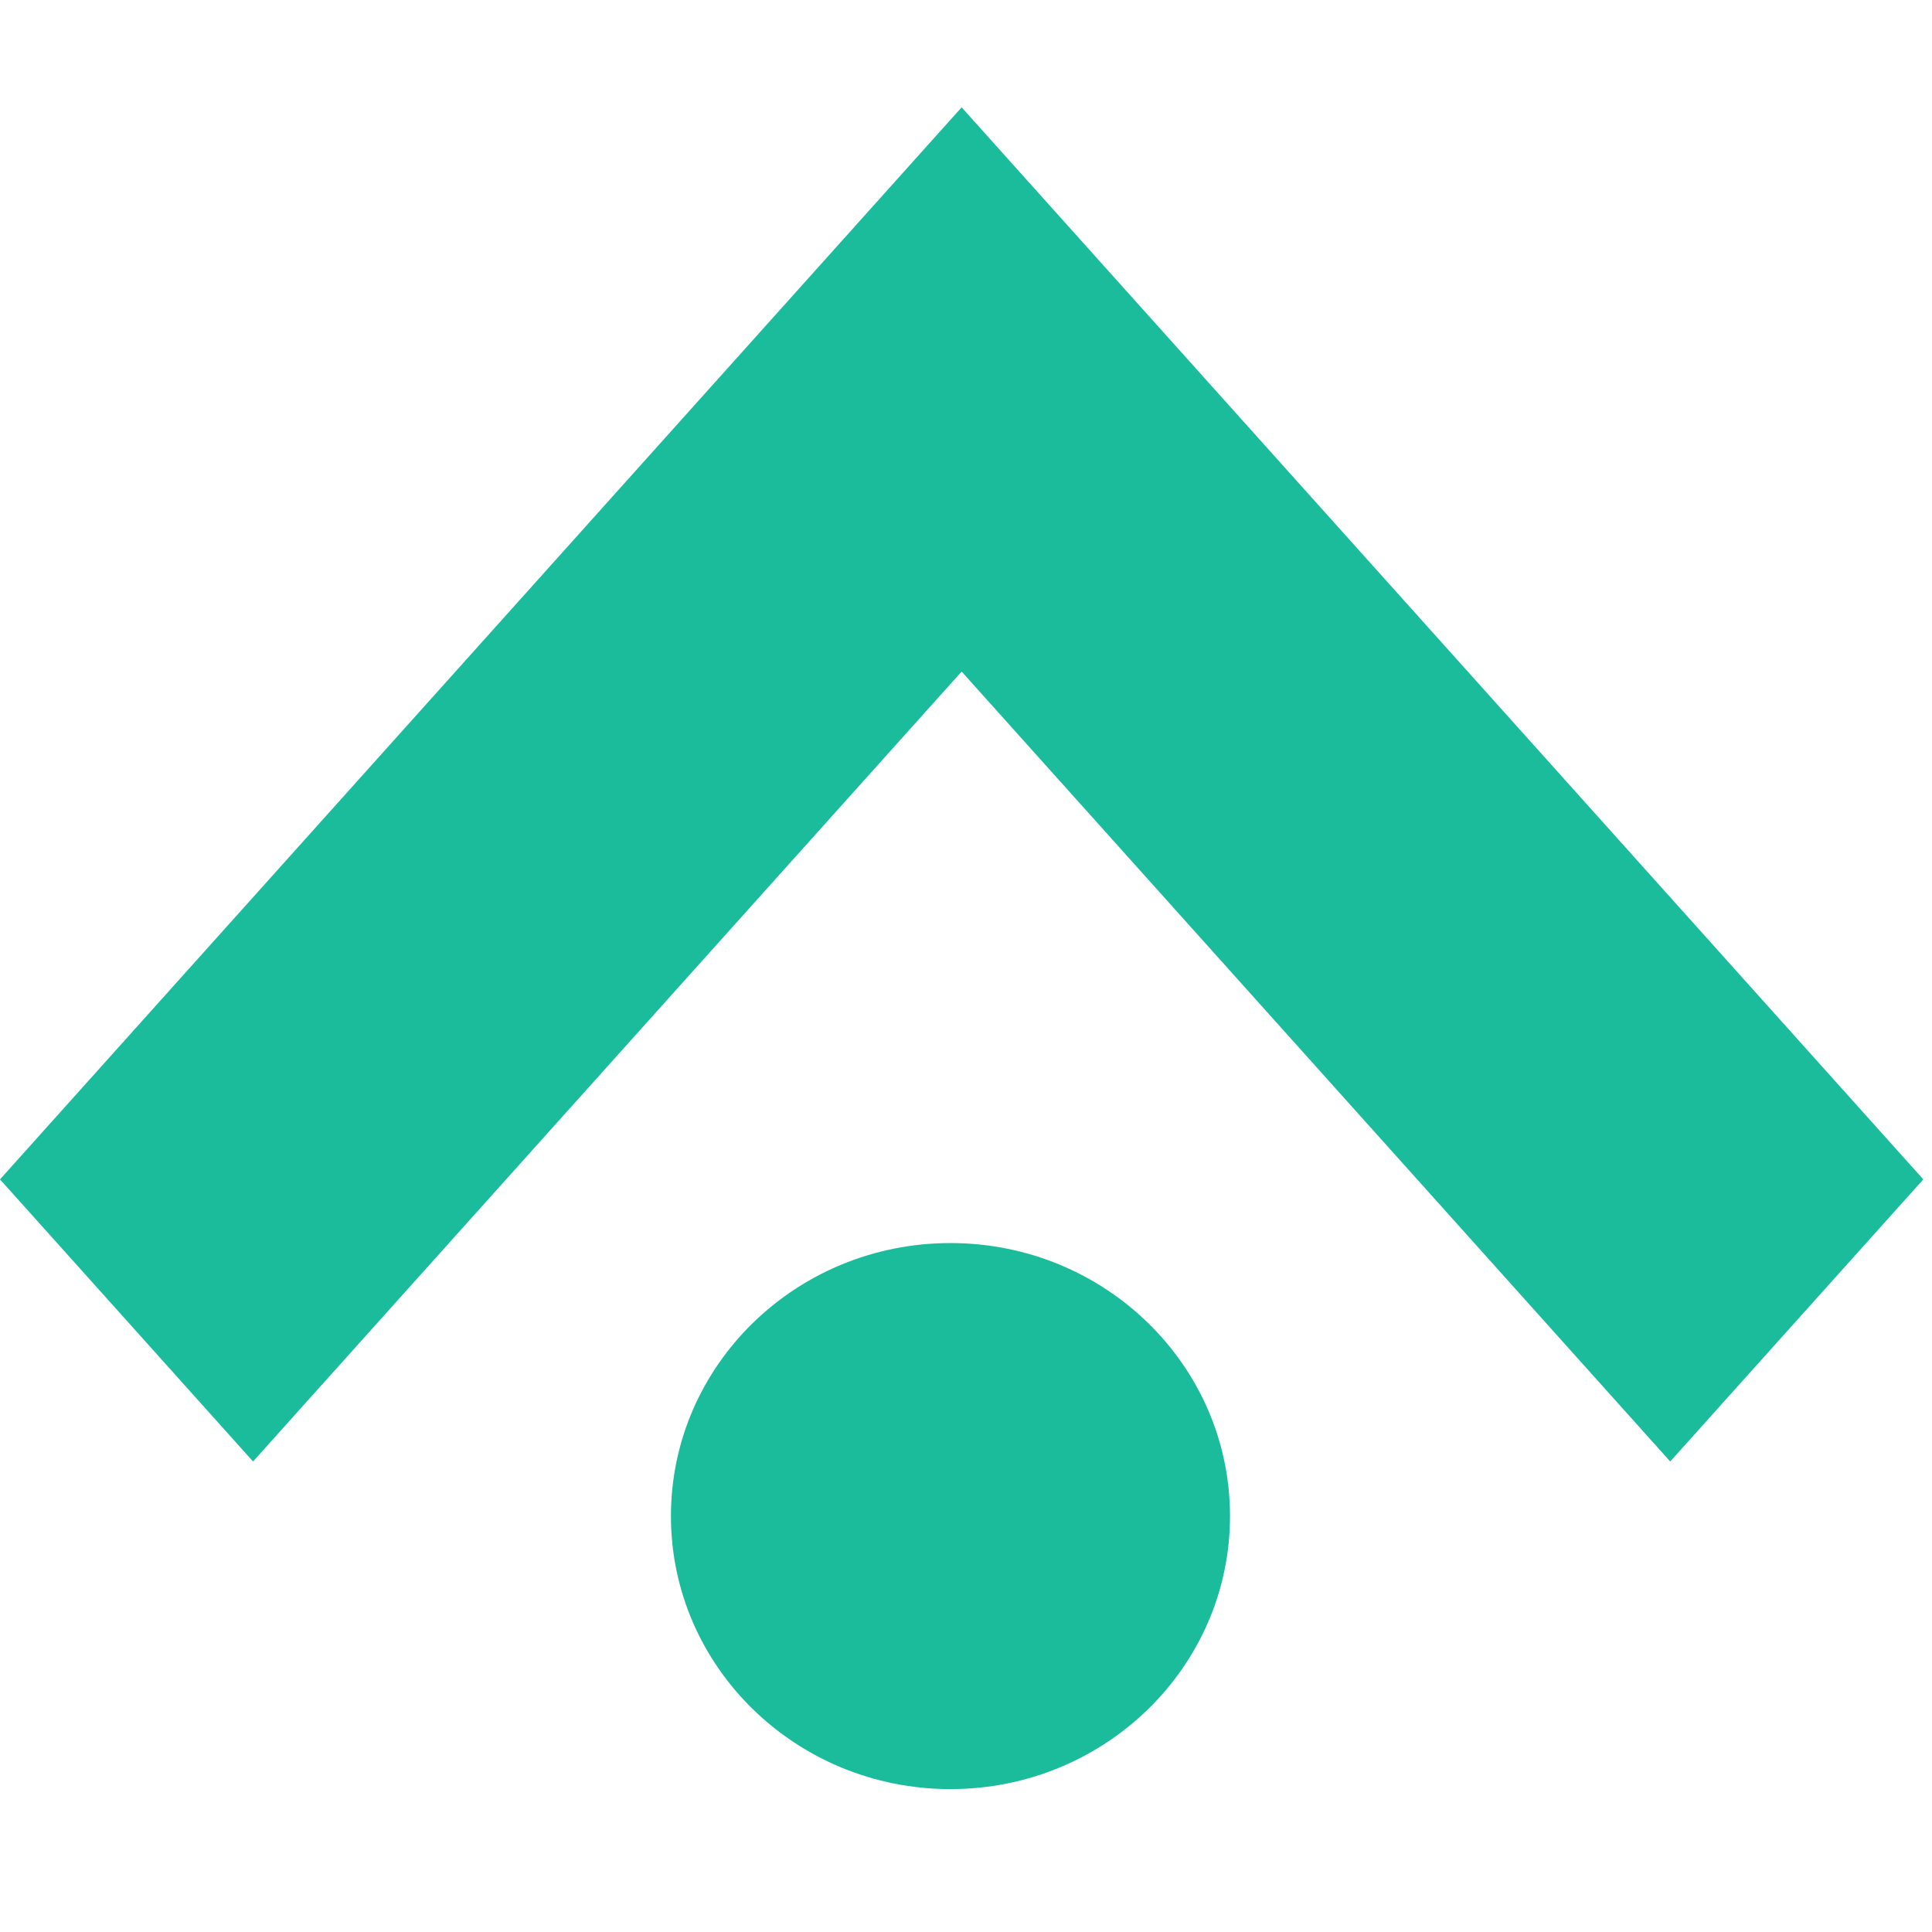
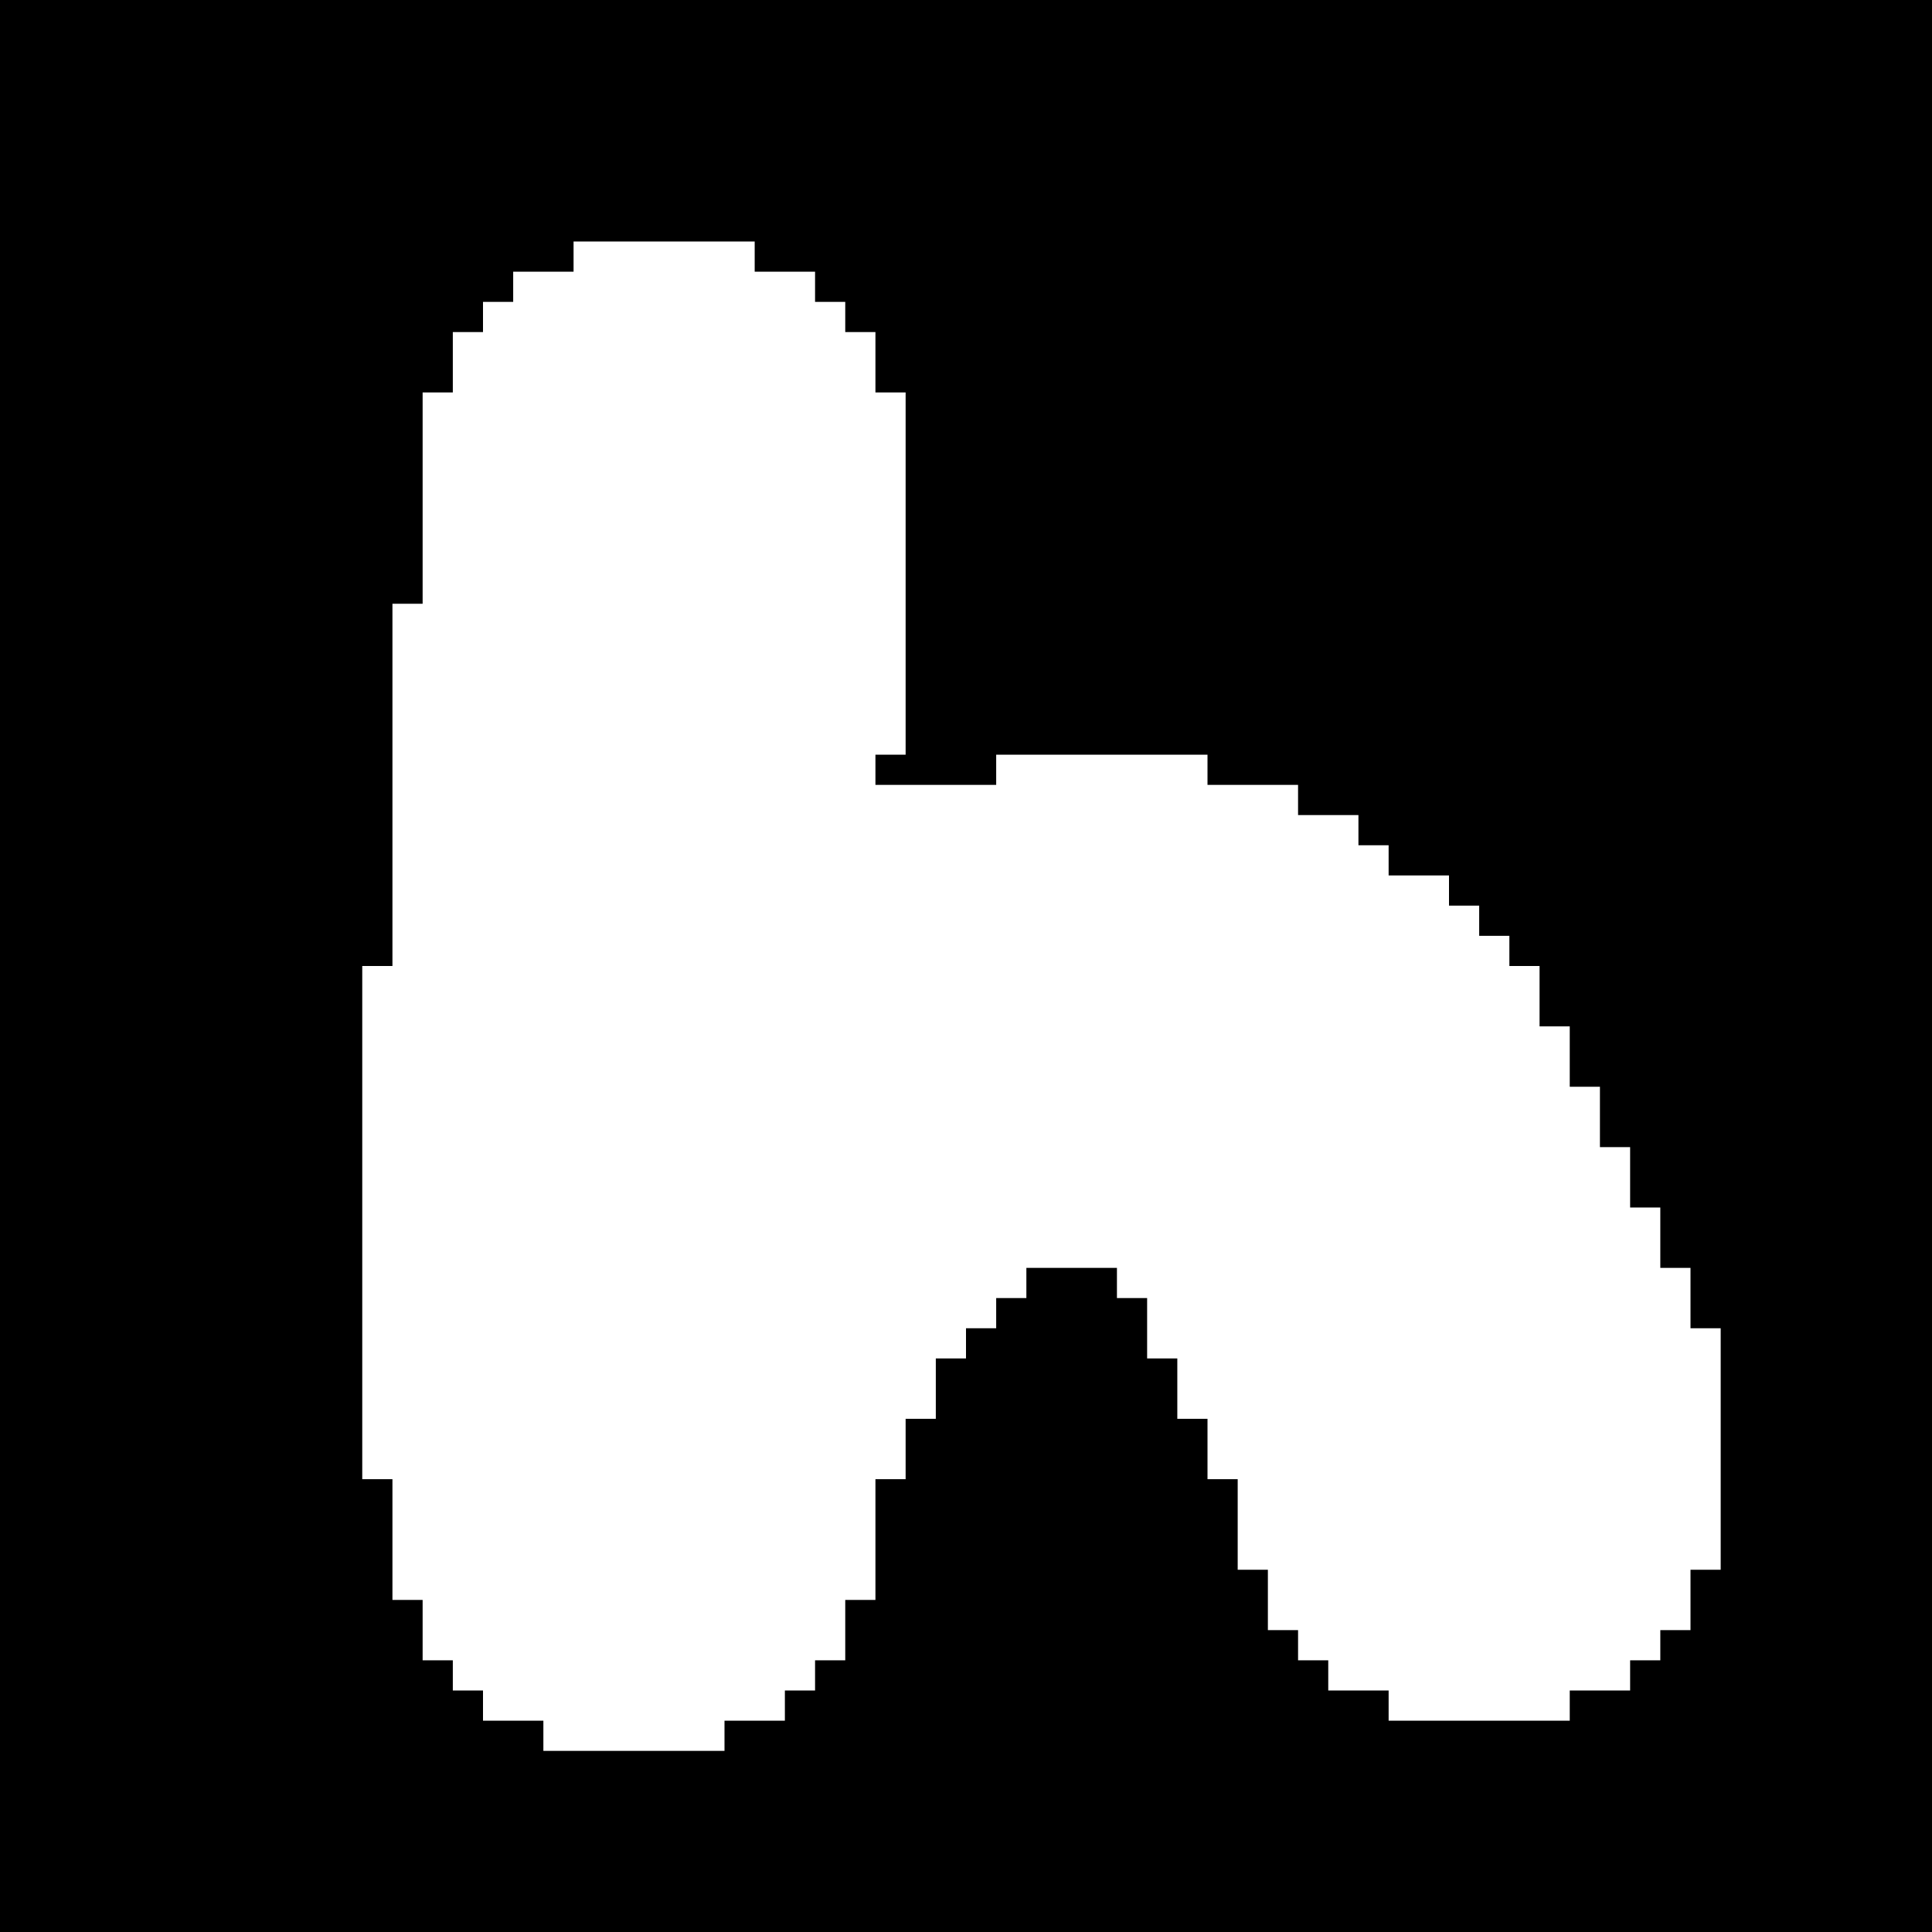
- <svg xmlns="http://www.w3.org/2000/svg" width="54" height="54" viewBox="0 0 54 54" fill="none">
-   <path d="M53.757 32.964L33.951 10.885L26.878 3L19.805 10.885L0 32.964L7.073 40.849L26.878 18.77L46.683 40.849L53.757 32.964Z" fill="#1ABC9C" />
-   <ellipse cx="26.566" cy="42.375" rx="7.813" ry="7.631" fill="#1ABC9C" />
+ <svg xmlns="http://www.w3.org/2000/svg" version="1.0" width="2048pt" height="2048pt" viewBox="0 0 2048 2048" preserveAspectRatio="xMidYMid meet">
+   <g transform="translate(0,2048) scale(0.1,-0.1)" fill="#000000" stroke="none">
+     <path d="M0 10240 l0 -10240 10240 0 10240 0 0 10240 0 10240 -10240 0 -10240 0 0 -10240z m8000 7520 l0 -160 320 0 320 0 0 -160 0 -160 160 0 160 0 0 -160 0 -160 160 0 160 0 0 -320 0 -320 160 0 160 0 0 -1920 0 -1920 -160 0 -160 0 0 -160 0 -160 640 0 640 0 0 160 0 160 1120 0 1120 0 0 -160 0 -160 480 0 480 0 0 -160 0 -160 320 0 320 0 0 -160 0 -160 160 0 160 0 0 -160 0 -160 320 0 320 0 0 -160 0 -160 160 0 160 0 0 -160 0 -160 160 0 160 0 0 -160 0 -160 160 0 160 0 0 -320 0 -320 160 0 160 0 0 -320 0 -320 160 0 160 0 0 -320 0 -320 160 0 160 0 0 -320 0 -320 160 0 160 0 0 -320 0 -320 160 0 160 0 0 -320 0 -320 160 0 160 0 0 -1280 0 -1280 -160 0 -160 0 0 -320 0 -320 -160 0 -160 0 0 -160 0 -160 -160 0 -160 0 0 -160 0 -160 -320 0 -320 0 0 -160 0 -160 -960 0 -960 0 0 160 0 160 -320 0 -320 0 0 160 0 160 -160 0 -160 0 0 160 0 160 -160 0 -160 0 0 320 0 320 -160 0 -160 0 0 480 0 480 -160 0 -160 0 0 320 0 320 -160 0 -160 0 0 320 0 320 -160 0 -160 0 0 320 0 320 -160 0 -160 0 0 160 0 160 -480 0 -480 0 0 -160 0 -160 -160 0 -160 0 0 -160 0 -160 -160 0 -160 0 0 -160 0 -160 -160 0 -160 0 0 -320 0 -320 -160 0 -160 0 0 -320 0 -320 -160 0 -160 0 0 -640 0 -640 -160 0 -160 0 0 -320 0 -320 -160 0 -160 0 0 -160 0 -160 -160 0 -160 0 0 -160 0 -160 -320 0 -320 0 0 -160 0 -160 -960 0 -960 0 0 160 0 160 -320 0 -320 0 0 160 0 160 -160 0 -160 0 0 160 0 160 -160 0 -160 0 0 320 0 320 -160 0 -160 0 0 640 0 640 -160 0 -160 0 0 2720 0 2720 160 0 160 0 0 1920 0 1920 160 0 160 0 0 1120 0 1120 160 0 160 0 0 320 0 320 160 0 160 0 0 160 0 160 160 0 160 0 0 160 0 160 320 0 320 0 0 160 0 160 960 0 960 0 0 -160z" />
+   </g>
</svg>
